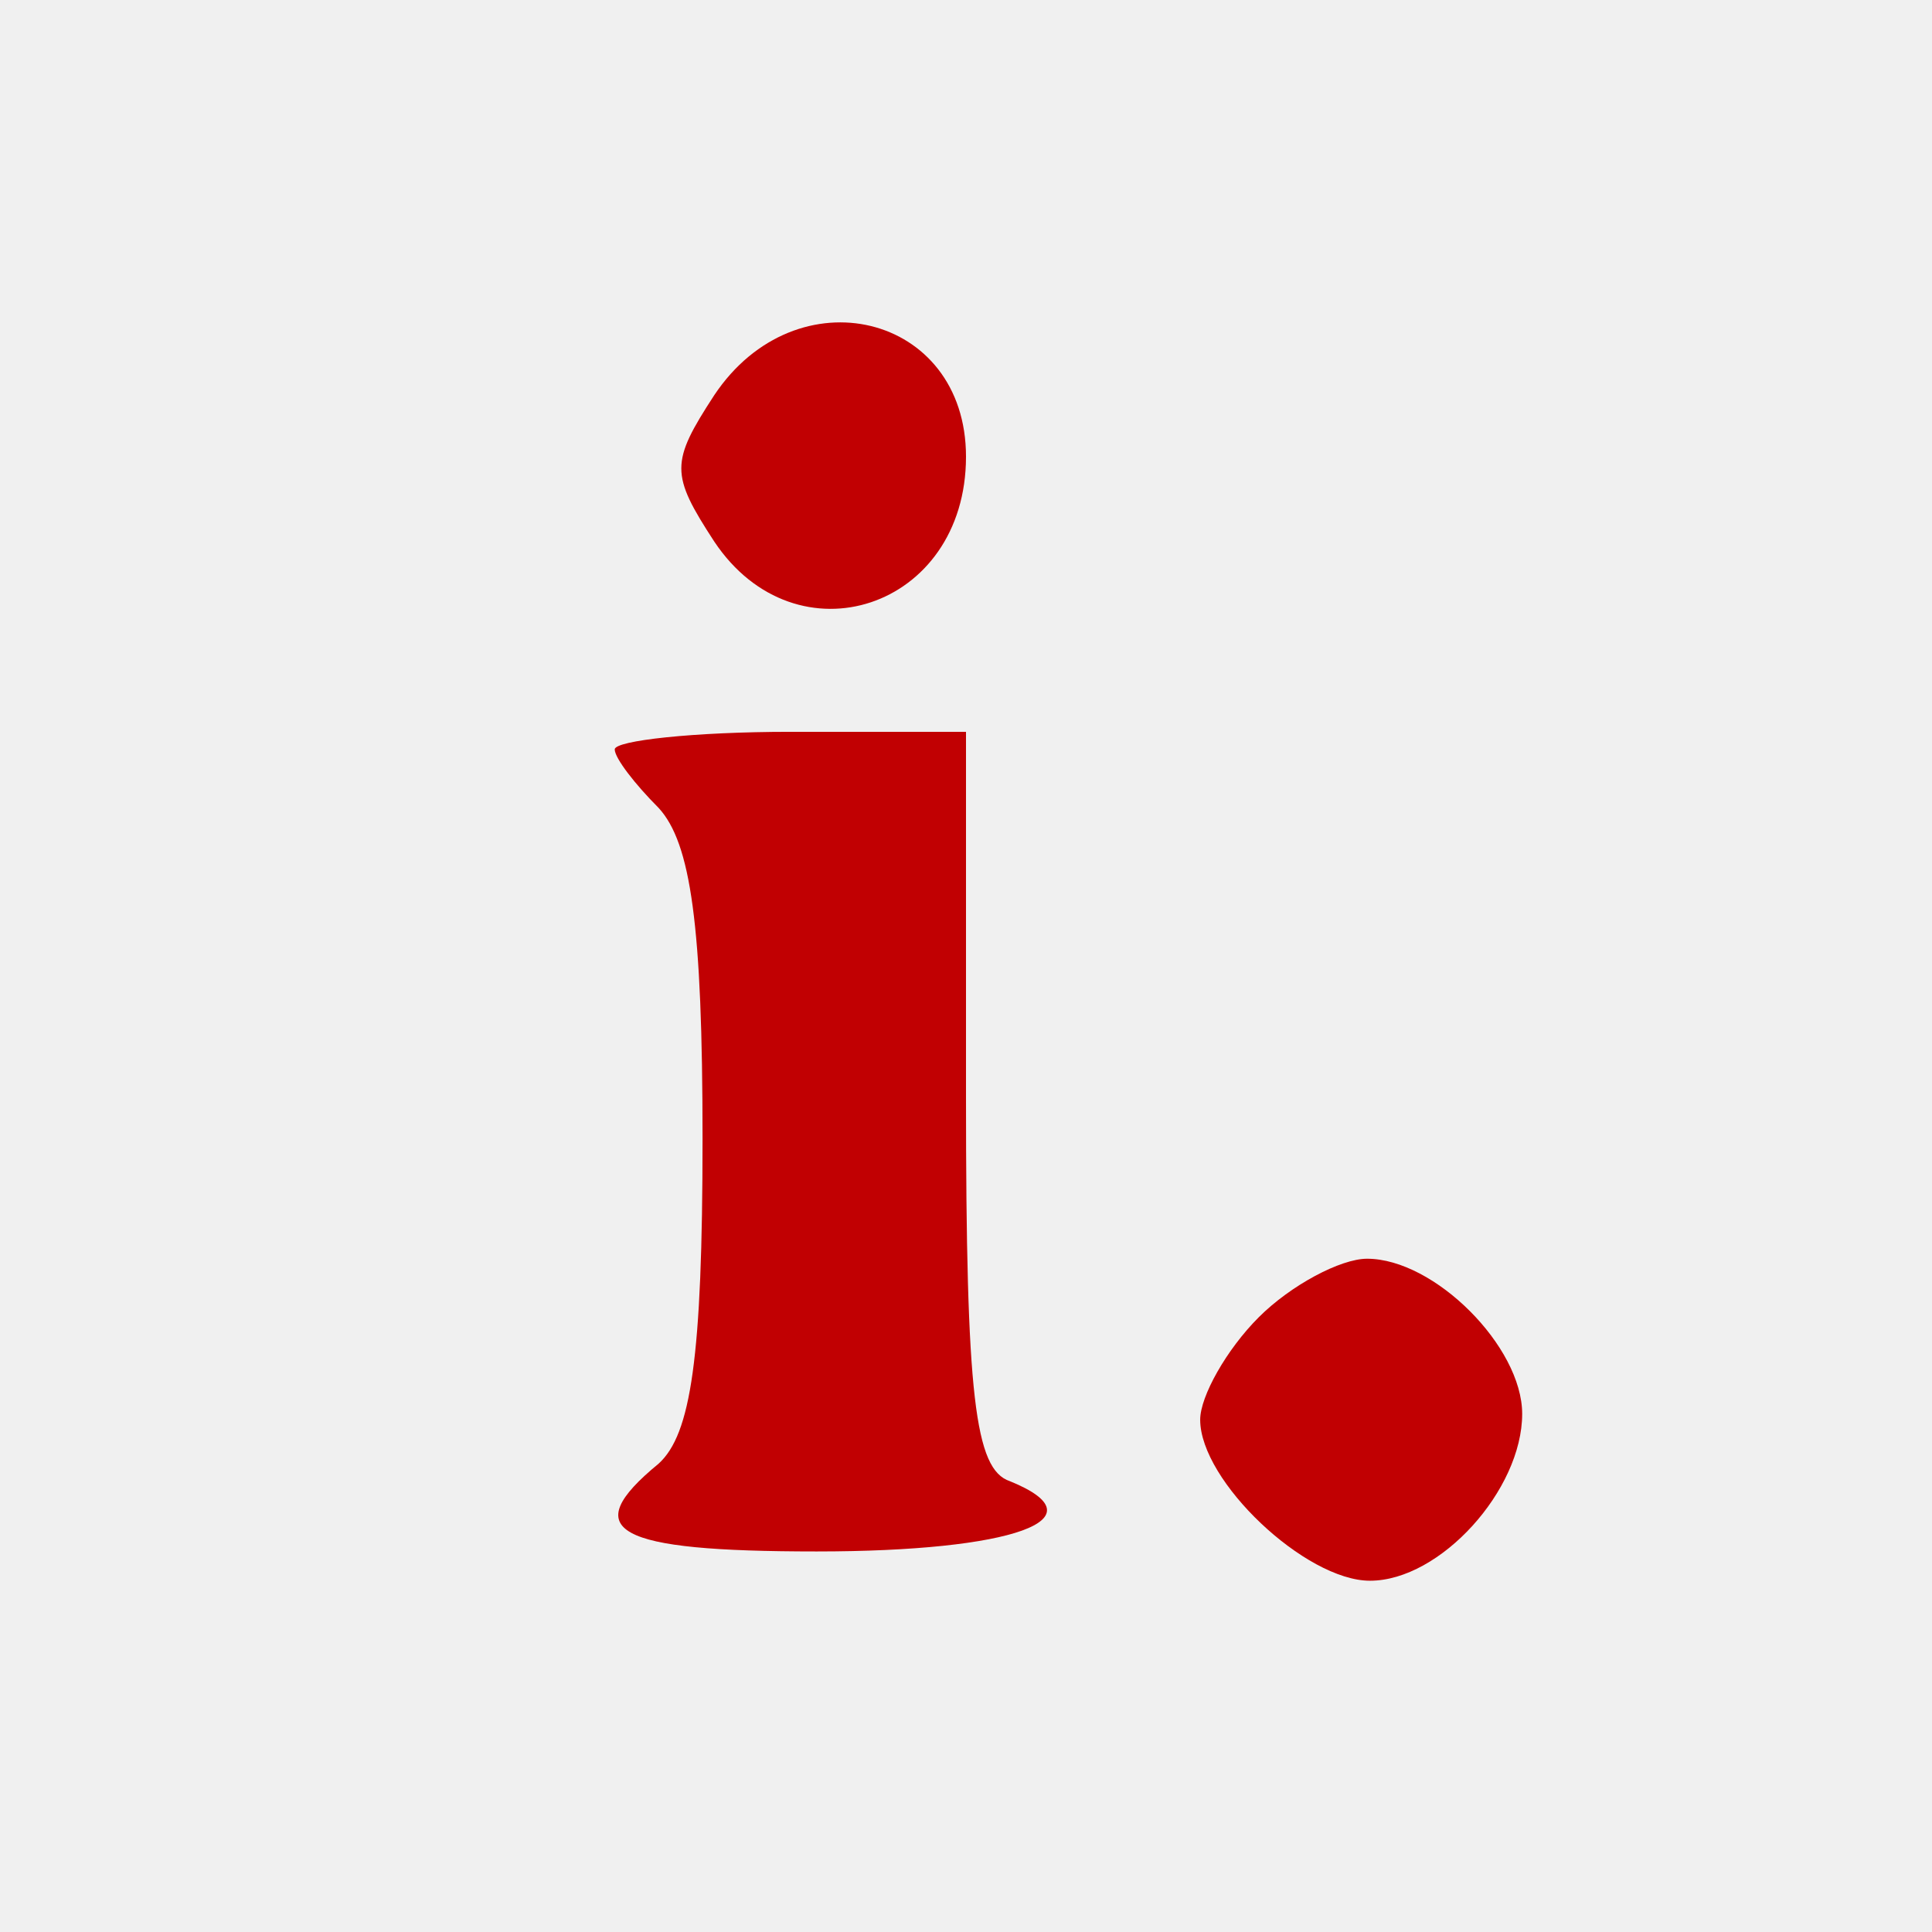
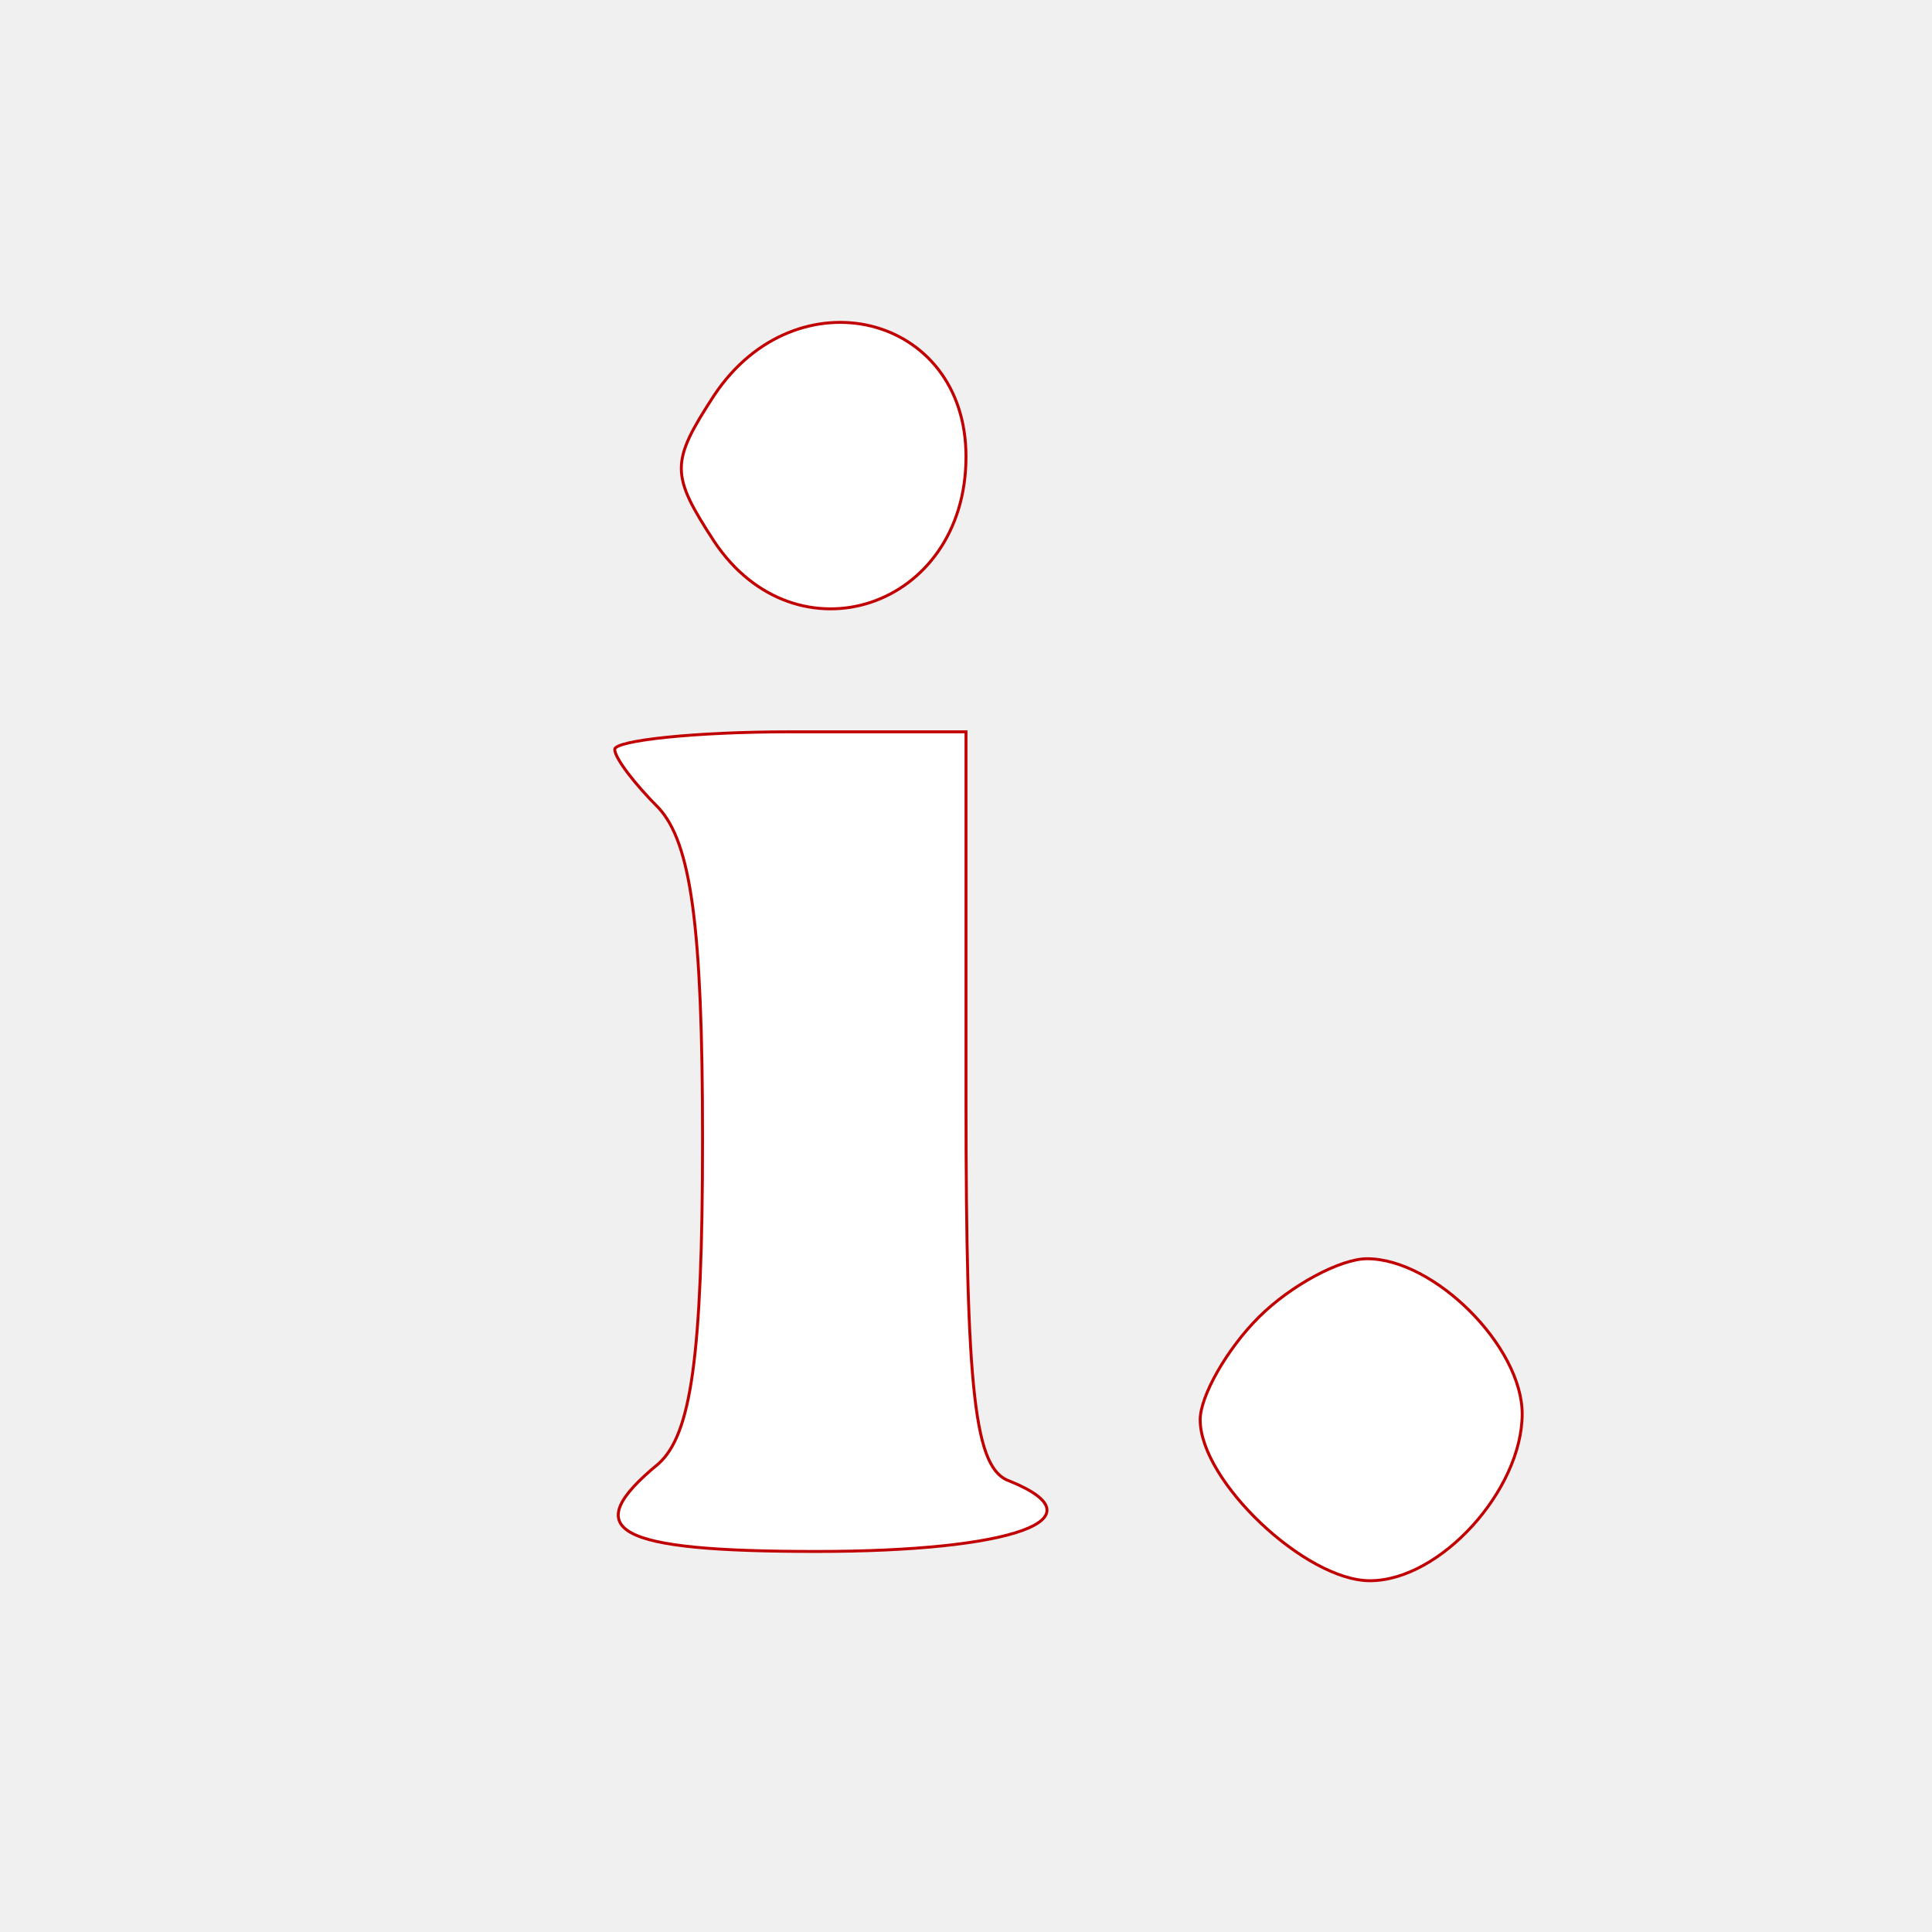
<svg xmlns="http://www.w3.org/2000/svg" version="1.0" width="66pt" height="66pt" viewBox="0 0 66 66" preserveAspectRatio="xMidYMid meet">
-   <g transform="translate(0,66) scale(0.1,-0.1)" fill="#c10002" stroke="none">
+   <g transform="translate(0,66) scale(0.1,-0.1)" fill="white" stroke="#c10002">
    <path d="M244 525 c-15 -23 -15 -27 0 -50 28 -42 86 -23 86 29 0 49 -58 63 -86 21z" />
    <path d="M210 404 c0 -3 7 -12 15 -20 11 -12 15 -40 15 -113 0 -75 -4 -101 -15 -111 -28 -23 -15 -30 54 -30 67 0 98 11 66 24 -12 4 -15 29 -15 131 l0 125 -60 0 c-33 0 -60 -3 -60 -6z" />
    <path d="M430 210 c-11 -11 -20 -27 -20 -35 0 -21 36 -55 58 -55 24 0 52 31 52 57 0 23 -30 53 -53 53 -9 0 -26 -9 -37 -20z" />
  </g>
</svg>
